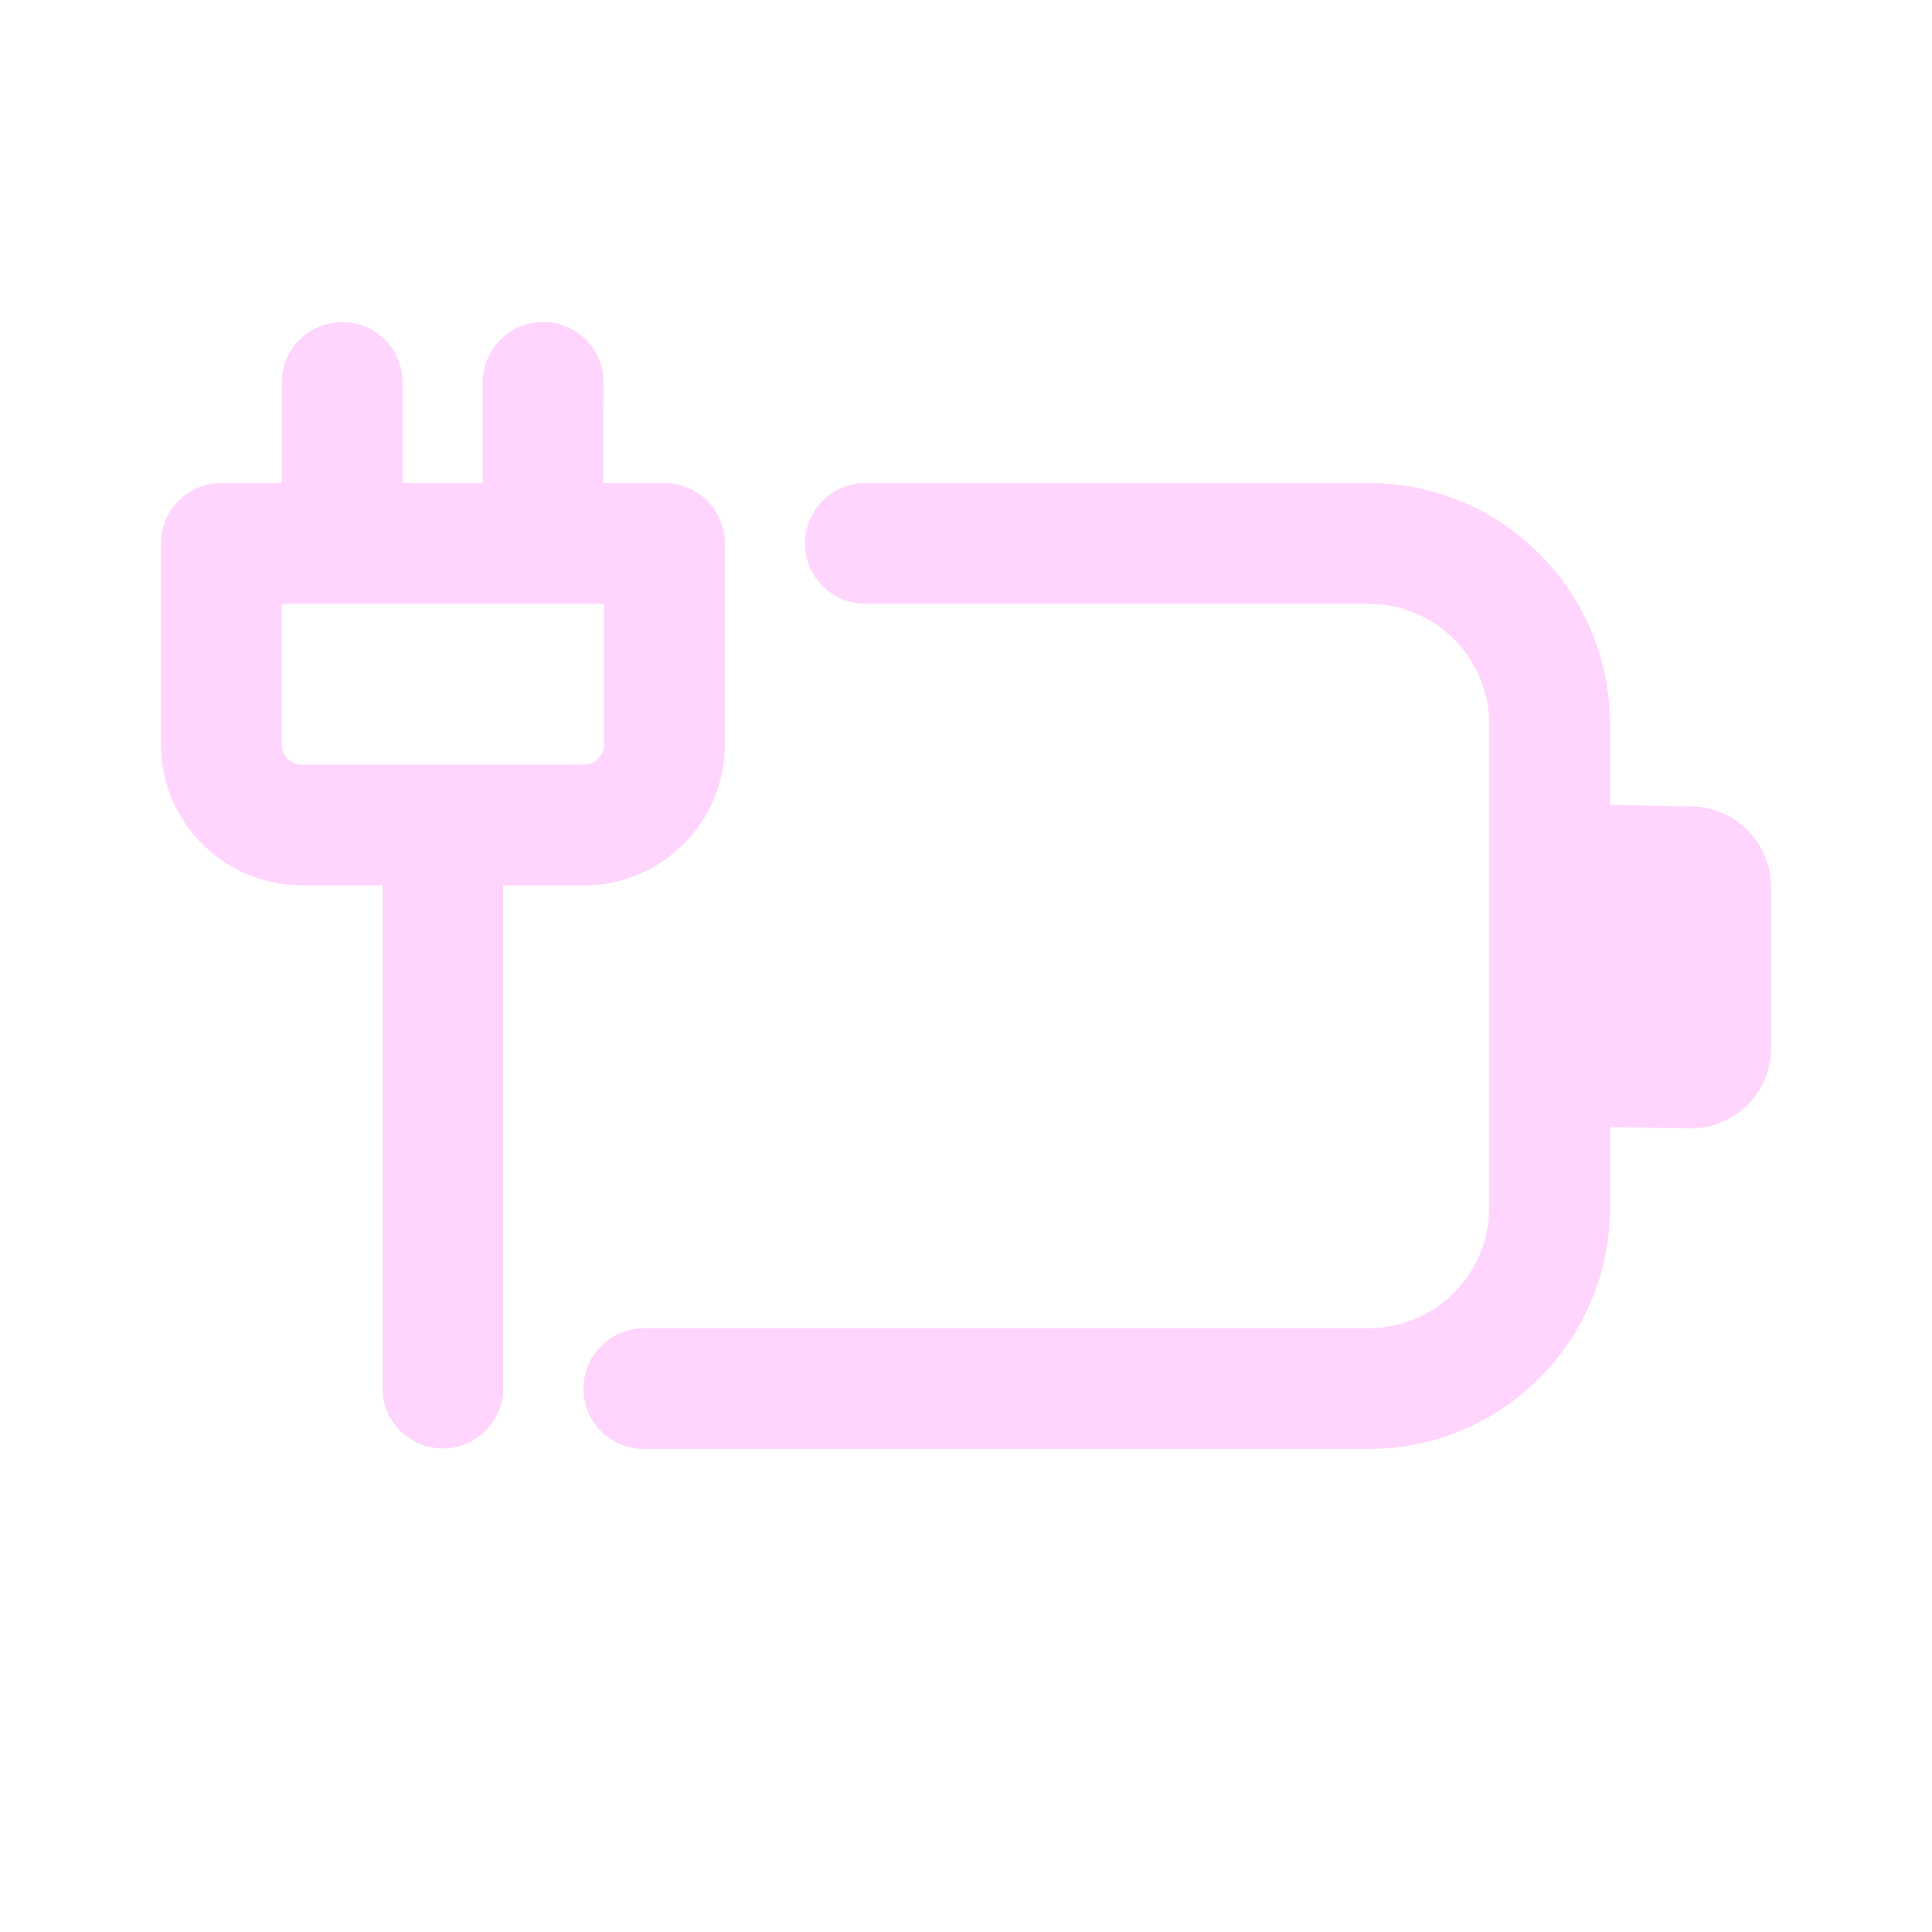
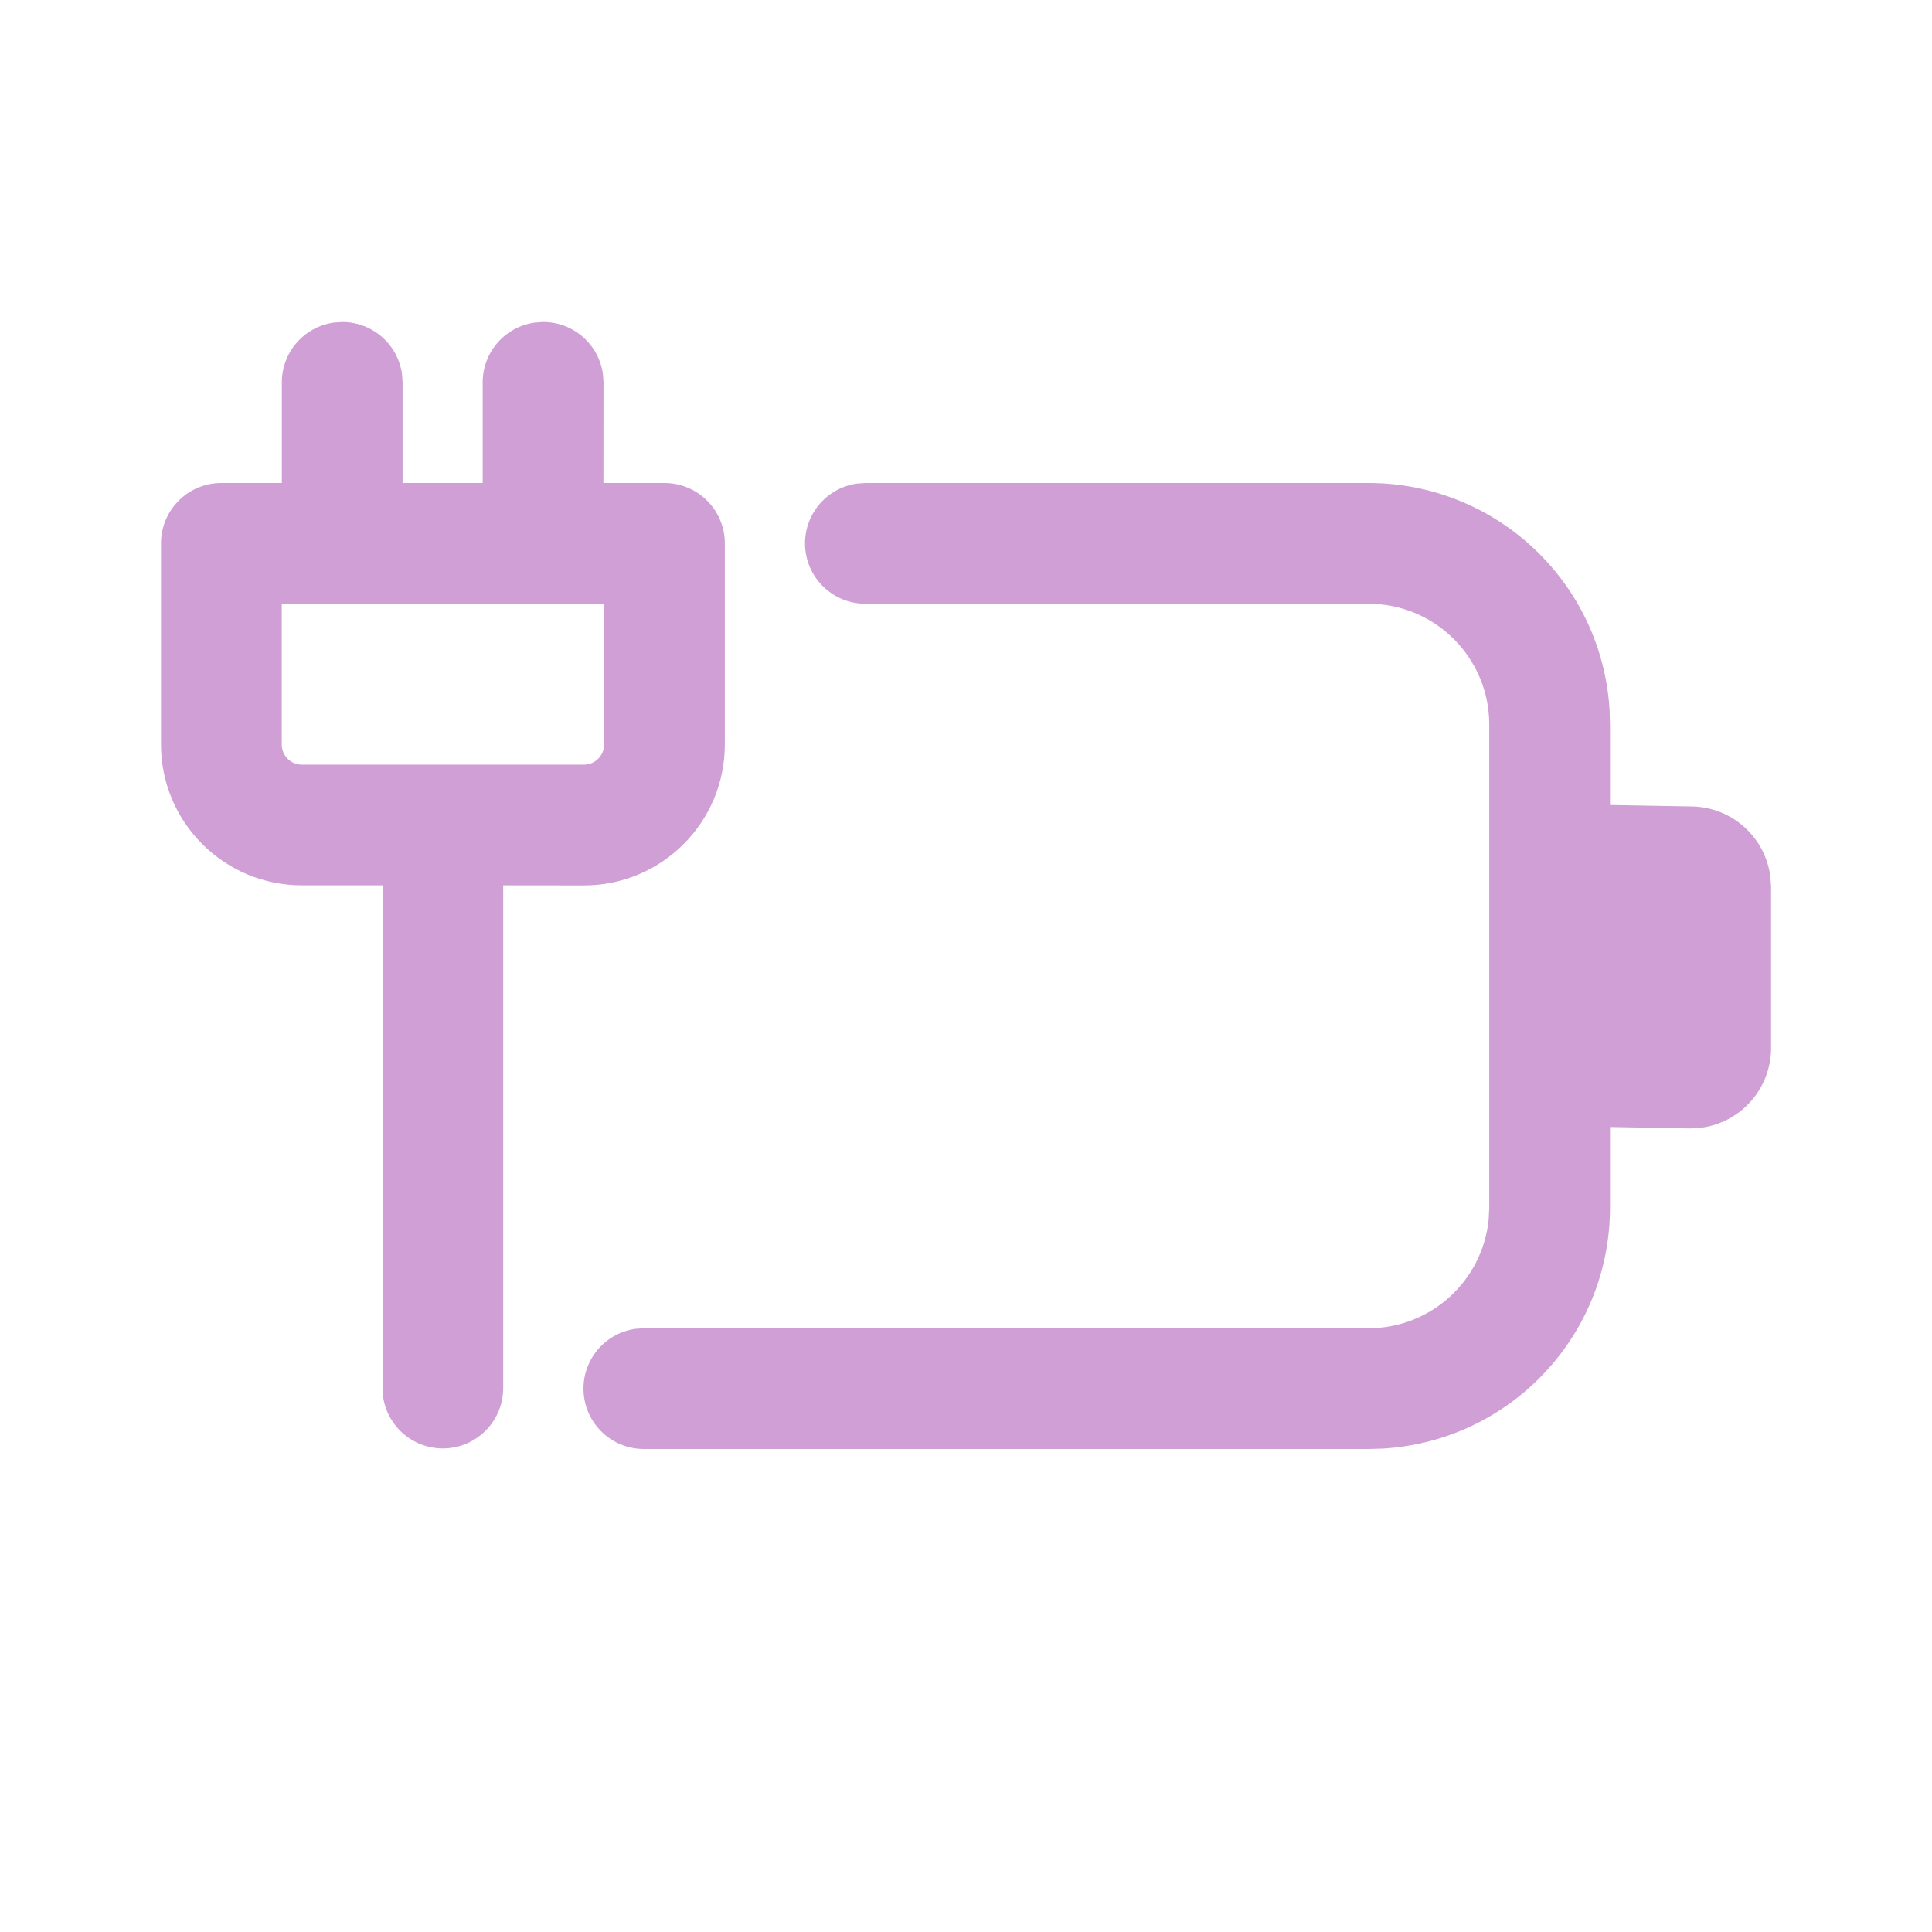
<svg xmlns="http://www.w3.org/2000/svg" width="24" height="24" fill="none" viewBox="0 0 24 24">
-   <path d="M10.75 6H17a3 3 0 0 1 2.995 2.824L20 9v1l1 .018a1 1 0 0 1 .993.879l.008.12v2a1 1 0 0 1-.866.992l-.134.009L20 14v1a3 3 0 0 1-2.824 2.995L17 18H7.998a.75.75 0 0 1-.102-1.493l.102-.007H17a1.5 1.5 0 0 0 1.493-1.355L18.5 15V9a1.5 1.5 0 0 0-1.355-1.493L17 7.5h-6.25a.75.75 0 0 1-.102-1.493L10.75 6H17h-6.25Zm-4.499 4.998v6.252a.75.75 0 0 1-1.492.102l-.007-.102v-6.252H3.75A1.75 1.75 0 0 1 2 9.249V6.75A.75.75 0 0 1 2.75 6h.751V4.75a.75.75 0 0 1 .648-.743L4.251 4a.75.75 0 0 1 .743.648l.007.102V6h.995V4.75a.75.75 0 0 1 .65-.743l.1-.007a.75.75 0 0 1 .744.648l.007.102L7.496 6h.758a.75.75 0 0 1 .75.75v2.499a1.75 1.75 0 0 1-1.75 1.75l-1.003-.001v6.252-6.252ZM7.504 7.5H3.5v1.749c0 .138.112.25.25.25h3.504a.25.25 0 0 0 .25-.25V7.5Z" fill="#ffd5fd" />
+   <path d="M10.75 6H17a3 3 0 0 1 2.995 2.824L20 9v1l1 .018a1 1 0 0 1 .993.879l.008.12v2a1 1 0 0 1-.866.992l-.134.009L20 14v1a3 3 0 0 1-2.824 2.995L17 18H7.998a.75.75 0 0 1-.102-1.493l.102-.007H17a1.5 1.5 0 0 0 1.493-1.355L18.5 15V9a1.5 1.5 0 0 0-1.355-1.493L17 7.5h-6.25a.75.75 0 0 1-.102-1.493L10.75 6H17h-6.25Zm-4.499 4.998v6.252a.75.75 0 0 1-1.492.102l-.007-.102v-6.252H3.75A1.75 1.75 0 0 1 2 9.249V6.75A.75.75 0 0 1 2.75 6h.751V4.75a.75.75 0 0 1 .648-.743L4.251 4a.75.75 0 0 1 .743.648l.007.102V6h.995V4.75a.75.75 0 0 1 .65-.743l.1-.007a.75.75 0 0 1 .744.648l.007.102L7.496 6h.758a.75.75 0 0 1 .75.75v2.499a1.75 1.75 0 0 1-1.75 1.75l-1.003-.001v6.252-6.252ZM7.504 7.5H3.5v1.749c0 .138.112.25.25.25h3.504a.25.25 0 0 0 .25-.25V7.5Z" fill="#cf9fd6" />
</svg>
